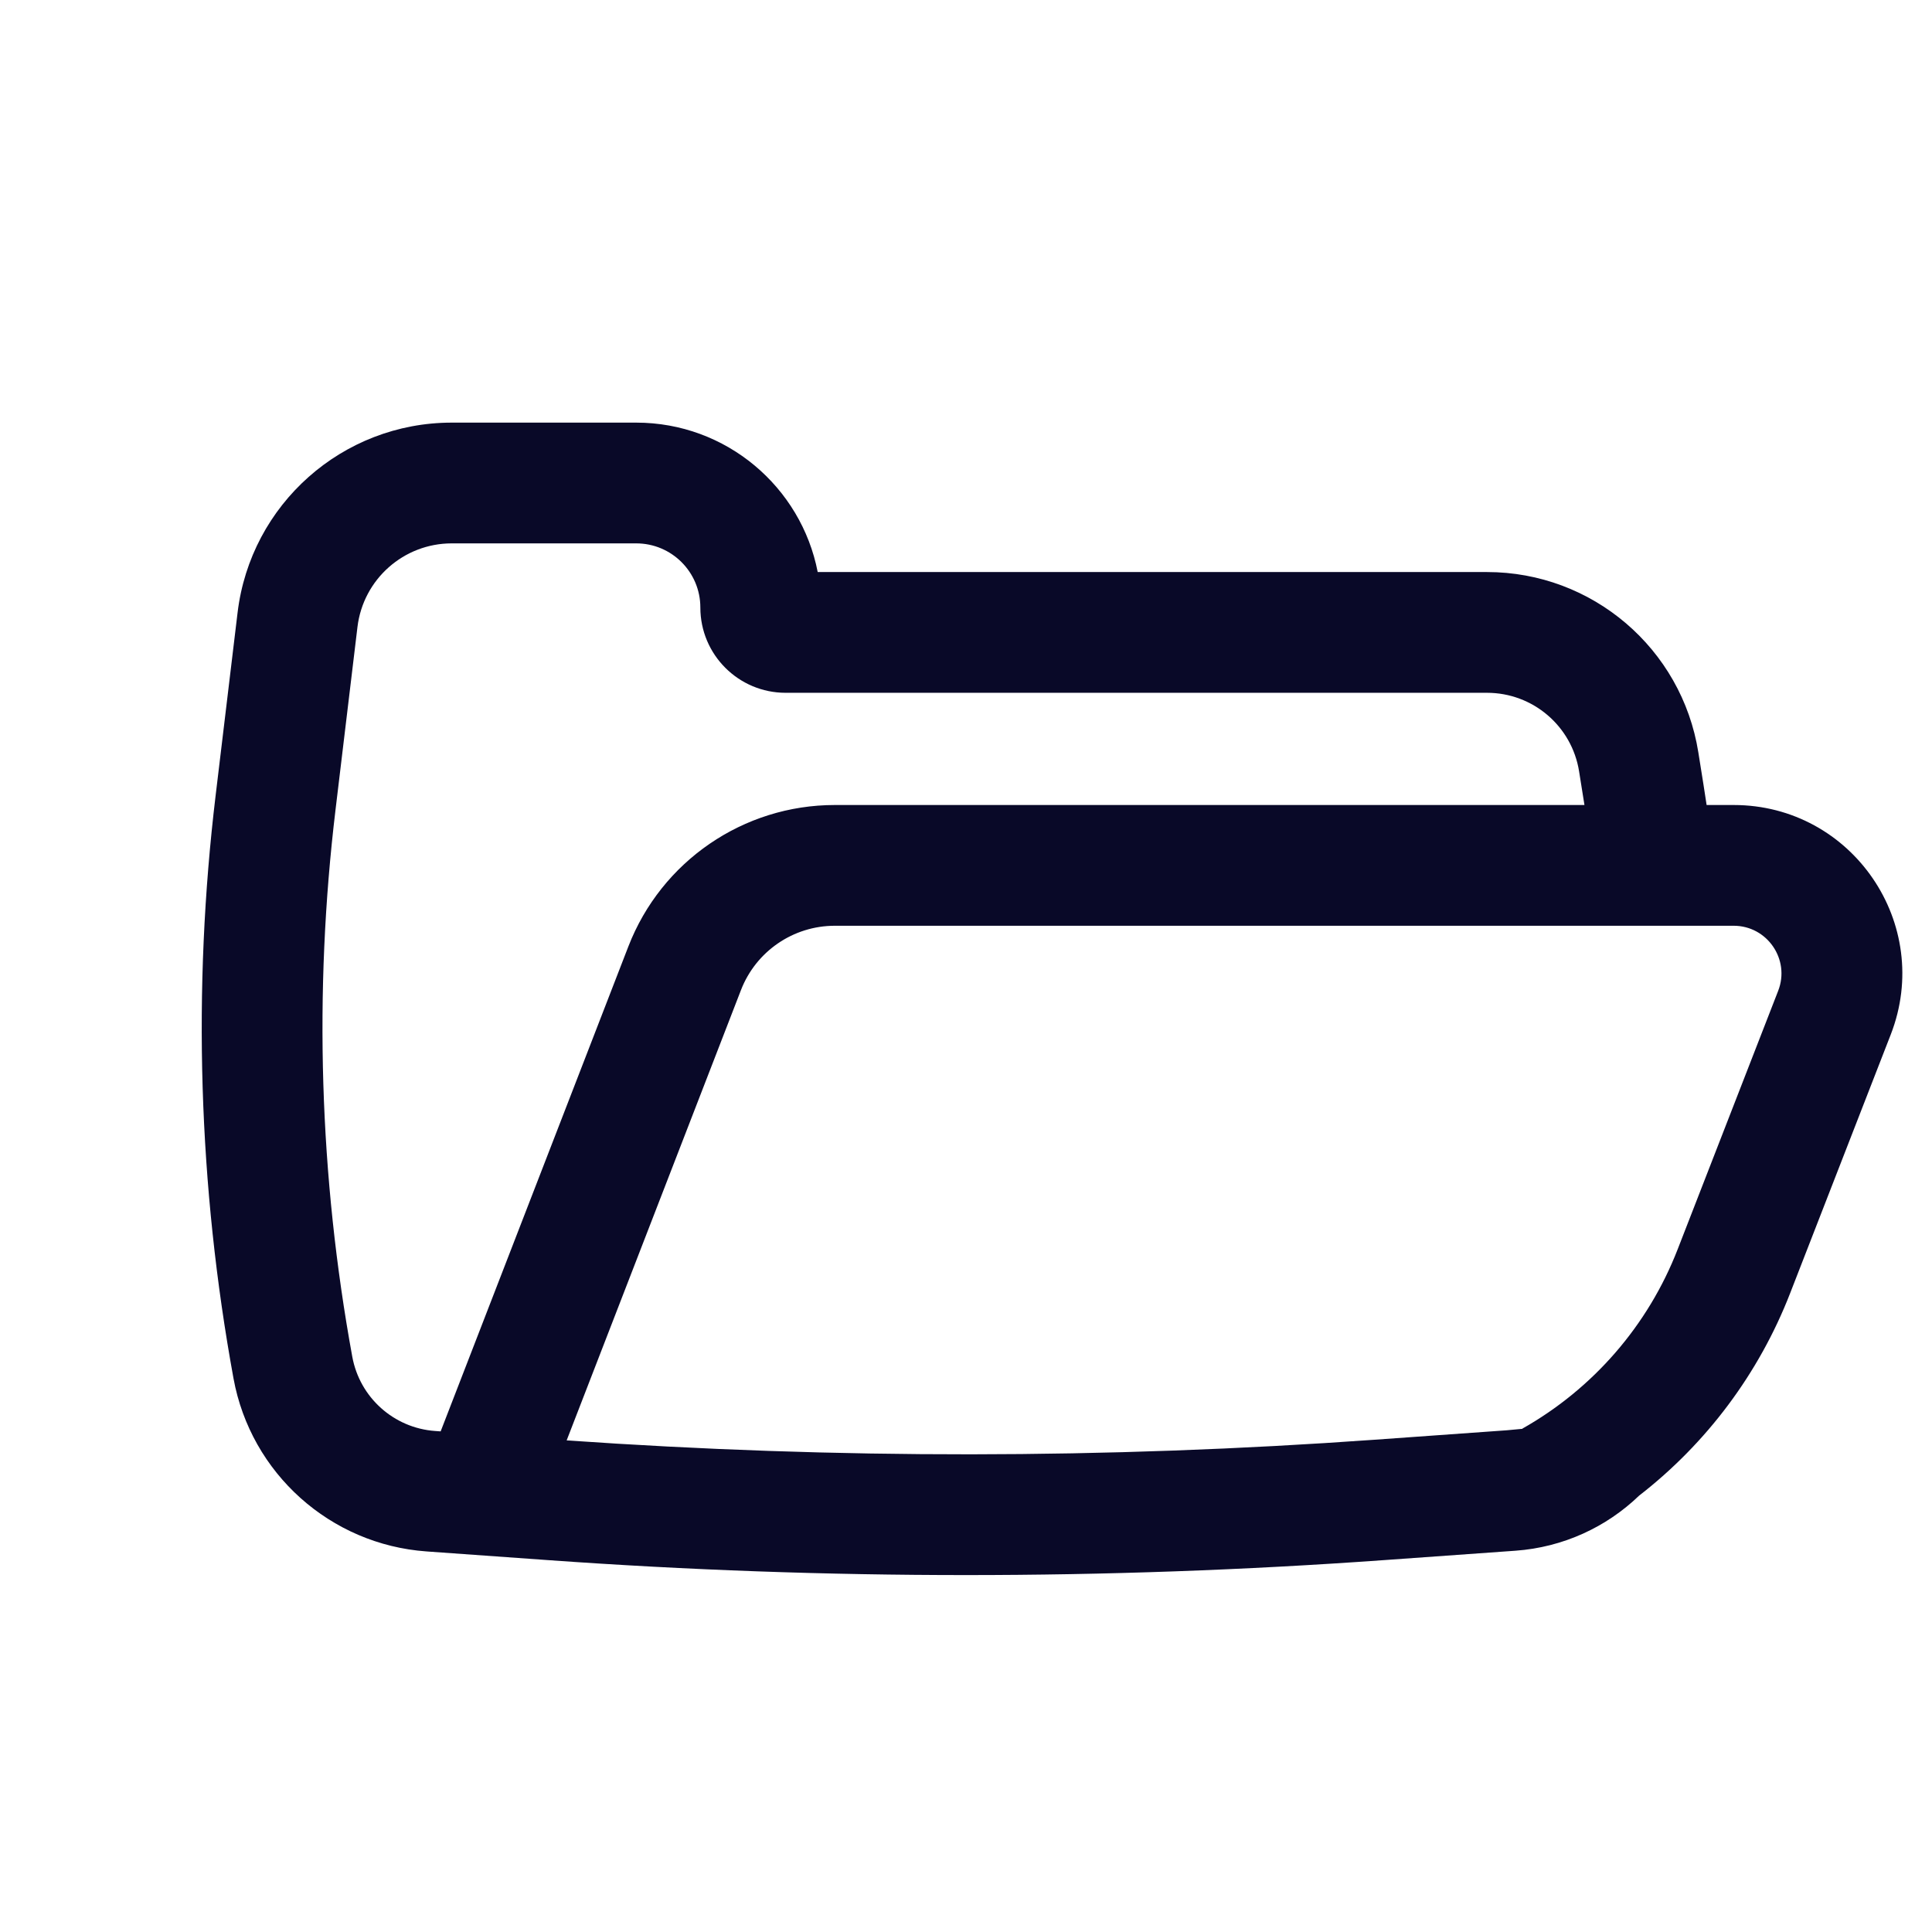
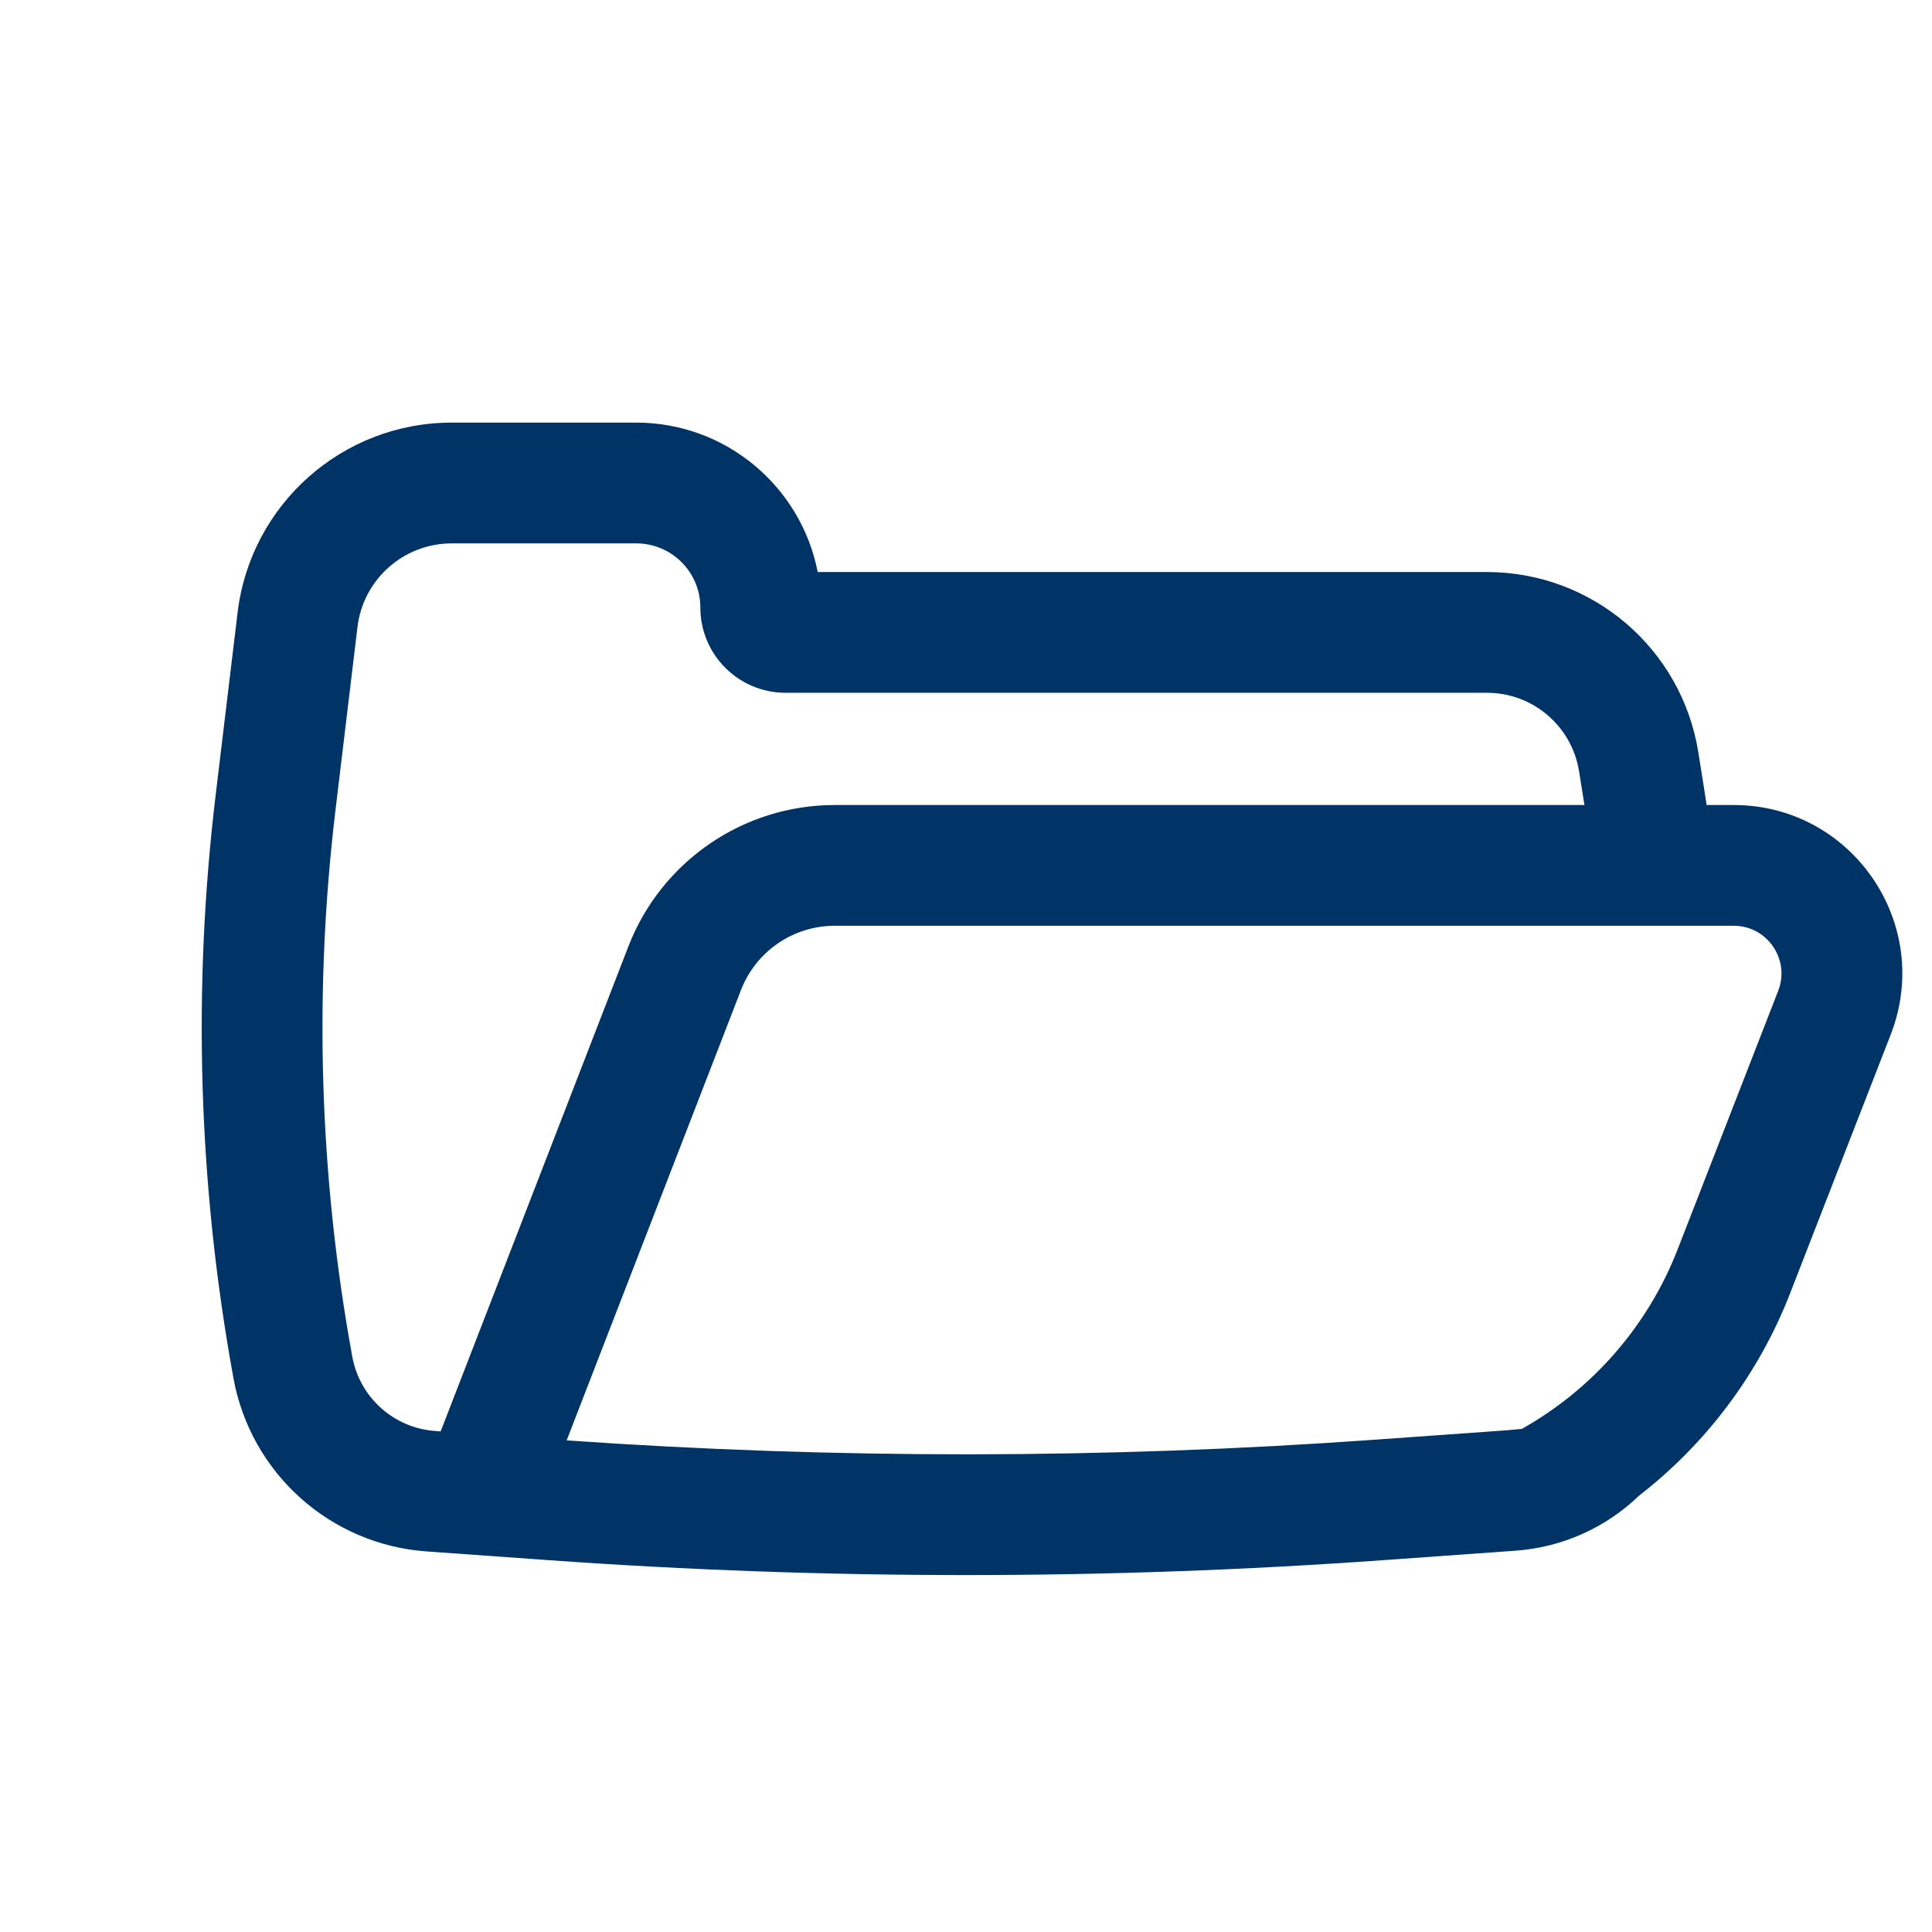
- <svg xmlns="http://www.w3.org/2000/svg" width="100" height="100" viewBox="0 0 100 100" fill="none">
-   <path fill-rule="evenodd" clip-rule="evenodd" d="M84.839 77.415C83.149 79.042 80.908 80.088 78.439 80.265L71.614 80.753C57.223 81.783 42.777 81.783 28.386 80.753L22.078 80.302C17.094 79.945 12.984 76.261 12.086 71.347C10.266 61.389 9.955 51.214 11.162 41.163L12.297 31.709C12.971 26.098 17.731 21.875 23.382 21.875H32.93C37.587 21.875 41.468 25.202 42.324 29.609L76.968 29.609C82.411 29.609 87.047 33.564 87.905 38.939L88.172 40.612C88.228 40.963 88.282 41.315 88.334 41.667H89.734C95.869 41.667 100.087 47.833 97.864 53.55L92.657 66.937C91.041 71.094 88.329 74.709 84.839 77.415ZM81.733 39.924L82 41.597C82.004 41.62 82.007 41.643 82.011 41.667H43.21C38.478 41.667 34.233 44.576 32.524 48.989L22.808 74.088L22.523 74.068C20.384 73.915 18.619 72.333 18.234 70.223C16.527 60.882 16.235 51.337 17.367 41.908L18.502 32.454C18.799 29.984 20.894 28.125 23.382 28.125H32.93C34.764 28.125 36.25 29.611 36.25 31.445C36.25 33.883 38.226 35.859 40.664 35.859H76.968C79.339 35.859 81.359 37.582 81.733 39.924ZM29.33 74.554C43.259 75.527 57.24 75.516 71.168 74.519L77.993 74.031L78.803 73.955L78.798 73.945C82.466 71.875 85.306 68.598 86.832 64.672L92.038 51.285C92.669 49.664 91.473 47.917 89.734 47.917H43.21C41.059 47.917 39.13 49.239 38.353 51.245L29.33 74.554Z" fill="#090928" />
+ <svg xmlns="http://www.w3.org/2000/svg" width="70" height="70" viewBox="0 0 70 70" fill="none">
+   <path fill-rule="evenodd" clip-rule="evenodd" d="M59.387 54.19C58.204 55.329 56.635 56.062 54.907 56.185L50.13 56.527C40.056 57.248 29.944 57.248 19.87 56.527L15.454 56.211C11.966 55.962 9.089 53.383 8.46 49.943C7.186 42.972 6.968 35.85 7.813 28.814L8.608 22.196C9.08 18.268 12.412 15.312 16.367 15.312H23.051C26.311 15.312 29.027 17.641 29.627 20.726H53.877C57.688 20.726 60.933 23.495 61.533 27.257L61.72 28.428C61.76 28.674 61.797 28.92 61.834 29.167H62.814C67.108 29.167 70.061 33.483 68.504 37.485L64.86 46.856C63.729 49.766 61.83 52.296 59.387 54.19ZM57.213 27.947L57.4 29.118C57.403 29.134 57.405 29.15 57.408 29.167H30.247C26.935 29.167 23.963 31.203 22.767 34.292L15.966 51.862L15.767 51.847C14.269 51.74 13.034 50.633 12.764 49.156C11.569 42.617 11.364 35.936 12.157 29.336L12.952 22.718C13.159 20.989 14.626 19.688 16.367 19.688H23.051C24.335 19.688 25.375 20.728 25.375 22.011C25.375 23.718 26.758 25.101 28.465 25.101H53.877C55.537 25.101 56.952 26.308 57.213 27.947ZM20.531 52.188C30.281 52.869 40.068 52.861 49.818 52.163L54.595 51.822L55.162 51.769L55.158 51.761C57.727 50.312 59.714 48.019 60.783 45.27L64.427 35.9C64.868 34.765 64.031 33.542 62.814 33.542H30.247C28.741 33.542 27.391 34.467 26.847 35.871L20.531 52.188Z" fill="#003366" />
</svg>
